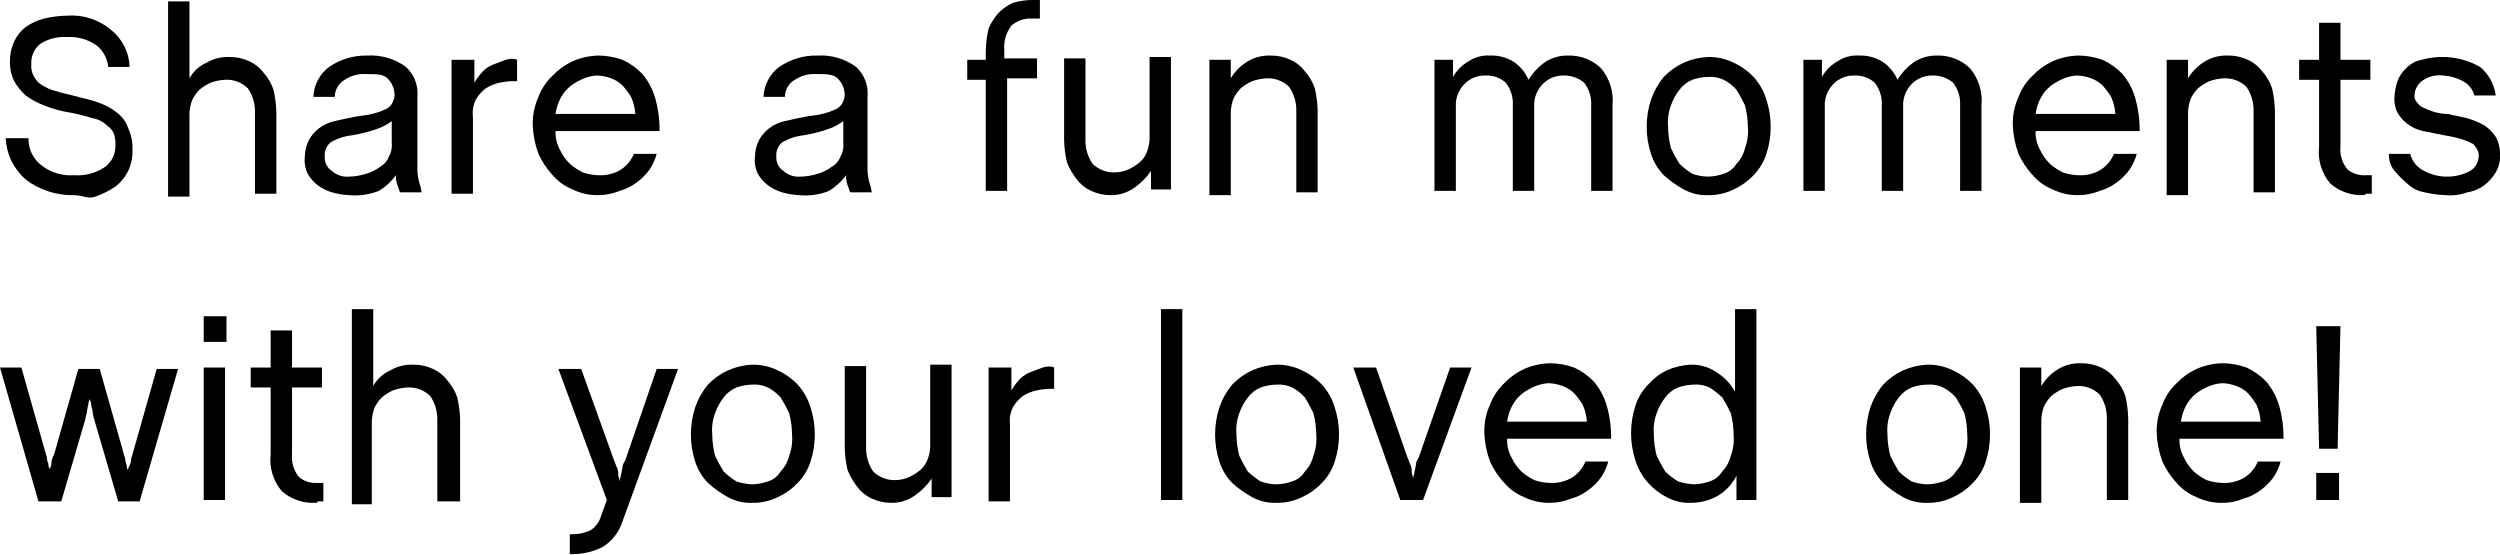
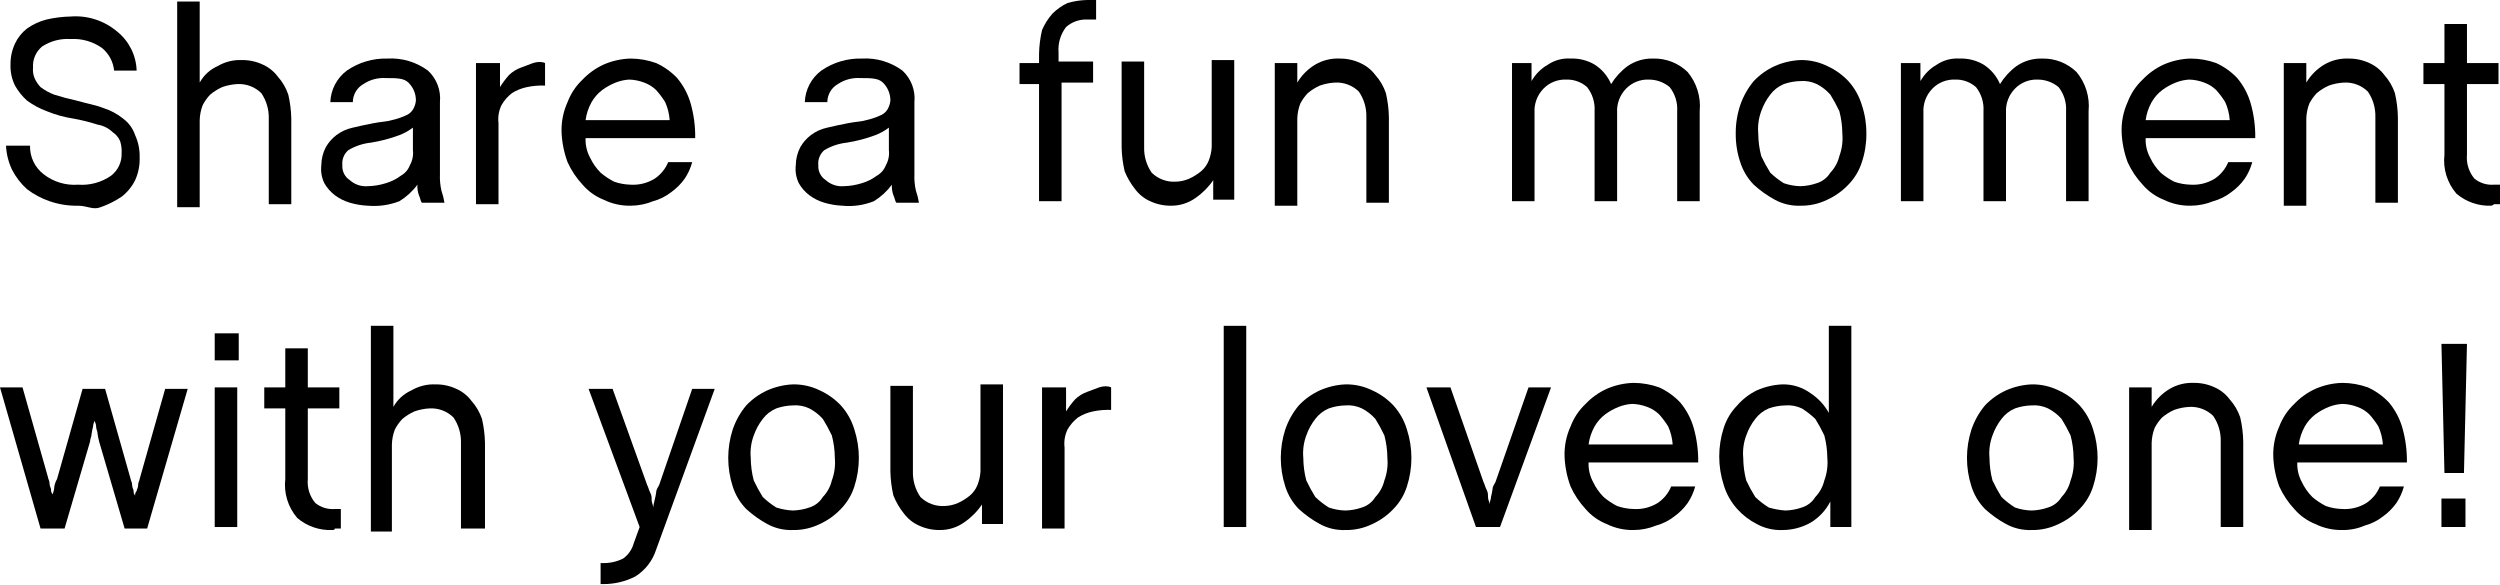
- <svg xmlns="http://www.w3.org/2000/svg" viewBox="0 0 175.5 38.9">
+ <svg xmlns="http://www.w3.org/2000/svg" viewBox="0 0 166.5 38.9">
  <g id="Layer_2" data-name="Layer 2">
    <g id="Layer_1-2" data-name="Layer 1">
      <path d="M5.2,13.7a5.41,5.41,0,0,1-1.9-.3,5.3,5.3,0,0,1-1.5-.8,4.49,4.49,0,0,1-1-1.3A4.19,4.19,0,0,1,.4,9.7H2a2.32,2.32,0,0,0,.9,1.9,3.33,3.33,0,0,0,2.3.7,3.4,3.4,0,0,0,2.2-.6,1.8,1.8,0,0,0,.7-1.5A2.2,2.2,0,0,0,8,9.4a1.33,1.33,0,0,0-.5-.6,1.87,1.87,0,0,0-1-.5,12.26,12.26,0,0,0-1.6-.4,7.76,7.76,0,0,1-1.8-.5,5.39,5.39,0,0,1-1.3-.7,3.92,3.92,0,0,1-.8-1A2.9,2.9,0,0,1,.7,4.3,3.19,3.19,0,0,1,1,2.9a2.72,2.72,0,0,1,.8-1,3.93,3.93,0,0,1,1.3-.6,7.77,7.77,0,0,1,1.6-.2,4.29,4.29,0,0,1,3.1,1A3.47,3.47,0,0,1,9.1,4.7H7.6a2.24,2.24,0,0,0-.8-1.5,3.28,3.28,0,0,0-2.1-.6,3.09,3.09,0,0,0-1.9.5,1.68,1.68,0,0,0-.6,1.4,1.48,1.48,0,0,0,.1.7,2.09,2.09,0,0,0,.4.6,3.6,3.6,0,0,0,.9.5,15.46,15.46,0,0,0,1.5.4c.7.2,1.3.3,1.8.5a4,4,0,0,1,1.3.7A2.26,2.26,0,0,1,9,9a3.34,3.34,0,0,1,.3,1.5A3.34,3.34,0,0,1,9,12a3.13,3.13,0,0,1-.9,1.1,6.11,6.11,0,0,1-1.4.7C6.2,14,5.8,13.7,5.2,13.7Z" />
      <path d="M11.8.1h1.5V5.5a2.54,2.54,0,0,1,1.2-1.1A2.93,2.93,0,0,1,16.1,4a3.19,3.19,0,0,1,1.4.3,2.54,2.54,0,0,1,1,.8,3.46,3.46,0,0,1,.7,1.2,7.77,7.77,0,0,1,.2,1.6v5.7H17.9V7.9a2.86,2.86,0,0,0-.5-1.7,2.11,2.11,0,0,0-1.6-.6,3.55,3.55,0,0,0-1,.2,3.51,3.51,0,0,0-.8.5,3,3,0,0,0-.5.7,3,3,0,0,0-.2,1v5.8H11.8V.1Z" />
      <path d="M24.5,13.7a5,5,0,0,1-1.2-.2,3.13,3.13,0,0,1-1-.5,2.7,2.7,0,0,1-.7-.8,2.17,2.17,0,0,1-.2-1.2,2.66,2.66,0,0,1,.3-1.2,2.7,2.7,0,0,1,.7-.8,2.81,2.81,0,0,1,1.1-.5c.4-.1.9-.2,1.4-.3s.9-.1,1.2-.2a4.65,4.65,0,0,0,.9-.3,1,1,0,0,0,.5-.4,1.42,1.42,0,0,0,.2-.6,1.66,1.66,0,0,0-.5-1.2c-.3-.3-.8-.3-1.5-.3a2.41,2.41,0,0,0-1.5.4,1.39,1.39,0,0,0-.7,1.2H22a2.75,2.75,0,0,1,1.1-2.1,4.55,4.55,0,0,1,2.7-.8,4.14,4.14,0,0,1,2.7.8,2.52,2.52,0,0,1,.8,2.1v4.8a4.1,4.1,0,0,0,.1,1.1,4.5,4.5,0,0,1,.2.8H28.1c-.1-.1-.1-.3-.2-.5a1.7,1.7,0,0,1-.1-.7,4.26,4.26,0,0,1-1.2,1.1A4.66,4.66,0,0,1,24.5,13.7Zm0-1.3a4.3,4.3,0,0,0,1.2-.2,3.13,3.13,0,0,0,1-.5,1.34,1.34,0,0,0,.6-.7,1.64,1.64,0,0,0,.2-1V8.5a3.6,3.6,0,0,1-.9.5,9.79,9.79,0,0,1-1.9.5,3.71,3.71,0,0,0-1.5.5,1.16,1.16,0,0,0-.4,1,1.1,1.1,0,0,0,.5,1A1.59,1.59,0,0,0,24.5,12.4Z" />
      <path d="M31.9,4.2h1.4V5.8a5.55,5.55,0,0,1,.6-.8,2.18,2.18,0,0,1,.8-.5c.3-.1.5-.2.8-.3s.6-.1.8,0V5.7a4.87,4.87,0,0,0-1.2.1,3,3,0,0,0-1,.4,2.7,2.7,0,0,0-.7.8,2.17,2.17,0,0,0-.2,1.2v5.4H31.7V4.2Z" />
      <path d="M42,13.7a3.92,3.92,0,0,1-1.8-.4,3.59,3.59,0,0,1-1.4-1,5.6,5.6,0,0,1-1-1.5,6.47,6.47,0,0,1-.4-2,4.48,4.48,0,0,1,.4-2,4,4,0,0,1,1-1.5,4.51,4.51,0,0,1,1.4-1A4.78,4.78,0,0,1,42,3.9a5.08,5.08,0,0,1,1.7.3,4.51,4.51,0,0,1,1.4,1A4.61,4.61,0,0,1,46,6.9a8,8,0,0,1,.3,2.3H39a2.5,2.5,0,0,0,.3,1.3,3.59,3.59,0,0,0,.7,1,4.7,4.7,0,0,0,.9.6,3.59,3.59,0,0,0,1.1.2,2.73,2.73,0,0,0,1.6-.4,2.44,2.44,0,0,0,.9-1.1h1.6a3.7,3.7,0,0,1-.5,1.1,3.82,3.82,0,0,1-.9.9,3.37,3.37,0,0,1-1.2.6A4,4,0,0,1,42,13.7ZM44.6,8a3.5,3.5,0,0,0-.3-1.2,5.55,5.55,0,0,0-.6-.8,2.18,2.18,0,0,0-.8-.5,3,3,0,0,0-1-.2,2.92,2.92,0,0,0-.9.2,4.05,4.05,0,0,0-.9.5,2.7,2.7,0,0,0-.7.8A3.37,3.37,0,0,0,39,8Z" />
      <path d="M56.1,13.7a5,5,0,0,1-1.2-.2,3.13,3.13,0,0,1-1-.5,2.7,2.7,0,0,1-.7-.8A2.17,2.17,0,0,1,53,11a2.66,2.66,0,0,1,.3-1.2A2.7,2.7,0,0,1,54,9a2.81,2.81,0,0,1,1.1-.5c.4-.1.9-.2,1.4-.3s.9-.1,1.2-.2a4.65,4.65,0,0,0,.9-.3,1,1,0,0,0,.5-.4,1.42,1.42,0,0,0,.2-.6,1.66,1.66,0,0,0-.5-1.2c-.3-.3-.8-.3-1.5-.3a2.41,2.41,0,0,0-1.5.4,1.39,1.39,0,0,0-.7,1.2H53.6a2.75,2.75,0,0,1,1.1-2.1,4.55,4.55,0,0,1,2.7-.8,4.14,4.14,0,0,1,2.7.8,2.52,2.52,0,0,1,.8,2.1v4.8a4.1,4.1,0,0,0,.1,1.1,4.5,4.5,0,0,1,.2.8H59.7c-.1-.1-.1-.3-.2-.5a1.7,1.7,0,0,1-.1-.7,4.26,4.26,0,0,1-1.2,1.1A4.45,4.45,0,0,1,56.1,13.7Zm.1-1.3a4.3,4.3,0,0,0,1.2-.2,3.13,3.13,0,0,0,1-.5A1.34,1.34,0,0,0,59,11a1.64,1.64,0,0,0,.2-1V8.5a3.6,3.6,0,0,1-.9.5,9.79,9.79,0,0,1-1.9.5,3.71,3.71,0,0,0-1.5.5,1.16,1.16,0,0,0-.4,1,1.1,1.1,0,0,0,.5,1A1.59,1.59,0,0,0,56.2,12.4Z" />
      <path d="M69.2,5.6H67.9V4.2h1.3V3.6A7.77,7.77,0,0,1,69.4,2,4.13,4.13,0,0,1,70.1.9a3.59,3.59,0,0,1,1-.7A5.07,5.07,0,0,1,72.4,0H73V1.3h-.6a2,2,0,0,0-1.4.5,2.46,2.46,0,0,0-.5,1.7v.6h2.3V5.5H70.7v7.9H69.2Z" />
      <path d="M78,13.7a3.19,3.19,0,0,1-1.4-.3,2.54,2.54,0,0,1-1-.8,4.73,4.73,0,0,1-.7-1.2,7.77,7.77,0,0,1-.2-1.6V4.1h1.5V9.8a2.86,2.86,0,0,0,.5,1.7,2.11,2.11,0,0,0,1.6.6,2.39,2.39,0,0,0,.9-.2,3.51,3.51,0,0,0,.8-.5,1.79,1.79,0,0,0,.5-.7,2.92,2.92,0,0,0,.2-.9V4h1.5v9.3H80.8V12a4.56,4.56,0,0,1-1.2,1.2A2.77,2.77,0,0,1,78,13.7Z" />
      <path d="M85,4.2h1.4V5.5a3.45,3.45,0,0,1,1.2-1.2,2.93,2.93,0,0,1,1.6-.4,3.19,3.19,0,0,1,1.4.3,2.54,2.54,0,0,1,1,.8,3.46,3.46,0,0,1,.7,1.2,7.77,7.77,0,0,1,.2,1.6v5.7H91V7.8a2.86,2.86,0,0,0-.5-1.7,2.11,2.11,0,0,0-1.6-.6,3.55,3.55,0,0,0-1,.2,3.51,3.51,0,0,0-.8.5,3,3,0,0,0-.5.7,3,3,0,0,0-.2,1v5.8H84.9V4.2Z" />
      <path d="M100.6,4.2H102V5.4a2.91,2.91,0,0,1,1.1-1.1,2.41,2.41,0,0,1,1.5-.4,2.93,2.93,0,0,1,1.6.4,2.85,2.85,0,0,1,1.1,1.3,4.26,4.26,0,0,1,1.1-1.2,2.86,2.86,0,0,1,1.7-.5,3.17,3.17,0,0,1,2.3.9,3.54,3.54,0,0,1,.8,2.6v6h-1.5v-6a2.35,2.35,0,0,0-.5-1.6,2.17,2.17,0,0,0-1.4-.5,2,2,0,0,0-1.5.6,2.11,2.11,0,0,0-.6,1.6v5.9h-1.5v-6a2.35,2.35,0,0,0-.5-1.6,2,2,0,0,0-1.4-.5,2,2,0,0,0-1.5.6,2.11,2.11,0,0,0-.6,1.6v5.9h-1.5V4.2Z" />
      <path d="M119.9,13.7a3.29,3.29,0,0,1-1.7-.4,7.1,7.1,0,0,1-1.4-1,3.77,3.77,0,0,1-.9-1.5,5.82,5.82,0,0,1-.3-1.9,5.82,5.82,0,0,1,.3-1.9,5.07,5.07,0,0,1,.9-1.6,4.51,4.51,0,0,1,1.4-1,4.71,4.71,0,0,1,1.7-.4,3.92,3.92,0,0,1,1.8.4,4.51,4.51,0,0,1,1.4,1A4.17,4.17,0,0,1,124,7a5.82,5.82,0,0,1,.3,1.9,5.82,5.82,0,0,1-.3,1.9,3.77,3.77,0,0,1-.9,1.5,4.51,4.51,0,0,1-1.4,1A3.92,3.92,0,0,1,119.9,13.7Zm0-1.3a3.59,3.59,0,0,0,1.1-.2,1.6,1.6,0,0,0,.9-.7,2.38,2.38,0,0,0,.6-1.1,3.42,3.42,0,0,0,.2-1.5,6.05,6.05,0,0,0-.2-1.5,10.91,10.91,0,0,0-.6-1.1,3.11,3.11,0,0,0-.9-.7,2.15,2.15,0,0,0-1.1-.2,3.59,3.59,0,0,0-1.1.2,2.18,2.18,0,0,0-.9.7,3.88,3.88,0,0,0-.6,1.1,3.42,3.42,0,0,0-.2,1.5,6.05,6.05,0,0,0,.2,1.5,10.91,10.91,0,0,0,.6,1.1,5.5,5.5,0,0,0,.9.7A3.59,3.59,0,0,0,119.9,12.4Z" />
      <path d="M126.5,4.2h1.4V5.4A2.91,2.91,0,0,1,129,4.3a2.41,2.41,0,0,1,1.5-.4,2.93,2.93,0,0,1,1.6.4,2.85,2.85,0,0,1,1.1,1.3,4.26,4.26,0,0,1,1.1-1.2,2.86,2.86,0,0,1,1.7-.5,3.17,3.17,0,0,1,2.3.9,3.54,3.54,0,0,1,.8,2.6v6h-1.5v-6a2.35,2.35,0,0,0-.5-1.6,2.17,2.17,0,0,0-1.4-.5,2,2,0,0,0-1.5.6,2.11,2.11,0,0,0-.6,1.6v5.9h-1.5v-6a2.35,2.35,0,0,0-.5-1.6,2,2,0,0,0-1.4-.5,2,2,0,0,0-1.5.6,2.11,2.11,0,0,0-.6,1.6v5.9h-1.5V4.2Z" />
      <path d="M145.9,13.7a3.92,3.92,0,0,1-1.8-.4,3.59,3.59,0,0,1-1.4-1,5.6,5.6,0,0,1-1-1.5,6.47,6.47,0,0,1-.4-2,4.48,4.48,0,0,1,.4-2,4,4,0,0,1,1-1.5,4.51,4.51,0,0,1,1.4-1,4.78,4.78,0,0,1,1.8-.4,5.08,5.08,0,0,1,1.7.3,4.51,4.51,0,0,1,1.4,1,4.61,4.61,0,0,1,.9,1.7,8,8,0,0,1,.3,2.3h-7.3a2.5,2.5,0,0,0,.3,1.3,3.59,3.59,0,0,0,.7,1,4.7,4.7,0,0,0,.9.6,3.59,3.59,0,0,0,1.1.2,2.73,2.73,0,0,0,1.6-.4,2.44,2.44,0,0,0,.9-1.1H150a3.7,3.7,0,0,1-.5,1.1,3.82,3.82,0,0,1-.9.9,3.37,3.37,0,0,1-1.2.6A4,4,0,0,1,145.9,13.7ZM148.5,8a3.5,3.5,0,0,0-.3-1.2,5.55,5.55,0,0,0-.6-.8,2.18,2.18,0,0,0-.8-.5,3,3,0,0,0-1-.2,2.92,2.92,0,0,0-.9.2,4.05,4.05,0,0,0-.9.5,2.7,2.7,0,0,0-.7.8,3.37,3.37,0,0,0-.4,1.2Z" />
      <path d="M152.2,4.2h1.4V5.5a3.45,3.45,0,0,1,1.2-1.2,2.93,2.93,0,0,1,1.6-.4,3.19,3.19,0,0,1,1.4.3,2.54,2.54,0,0,1,1,.8,3.46,3.46,0,0,1,.7,1.2,7.77,7.77,0,0,1,.2,1.6v5.7h-1.5V7.8a2.86,2.86,0,0,0-.5-1.7,2.11,2.11,0,0,0-1.6-.6,3.55,3.55,0,0,0-1,.2,3.51,3.51,0,0,0-.8.5,3,3,0,0,0-.5.7,3,3,0,0,0-.2,1v5.8h-1.5V4.2Z" />
      <path d="M165.9,13.7a3.37,3.37,0,0,1-2.3-.8,3.39,3.39,0,0,1-.8-2.6V5.6h-1.4V4.2h1.4V1.6h1.5V4.2h2.1V5.6h-2.1v4.7a2.17,2.17,0,0,0,.5,1.6,1.84,1.84,0,0,0,1.3.4h.4v1.3h-.4A.31.31,0,0,1,165.9,13.7Z" />
-       <path d="M171.7,13.7a7.72,7.72,0,0,1-1.5-.2,2.28,2.28,0,0,1-1.2-.6,7.64,7.64,0,0,1-.9-.9,1.75,1.75,0,0,1-.4-1.2h1.5a1.78,1.78,0,0,0,.8,1.1,3.44,3.44,0,0,0,3.4.1,1.22,1.22,0,0,0,.6-1,.75.75,0,0,0-.1-.5,1.38,1.38,0,0,0-.3-.4,4.88,4.88,0,0,0-.7-.3,8.57,8.57,0,0,0-1.3-.3l-1.5-.3a2.81,2.81,0,0,1-1.1-.5,2.7,2.7,0,0,1-.7-.8,2.17,2.17,0,0,1-.2-1.2,4.4,4.4,0,0,1,.2-1,2.36,2.36,0,0,1,.6-.9,2,2,0,0,1,1.1-.6,5.34,5.34,0,0,1,4.1.5,3.09,3.09,0,0,1,1.1,2h-1.5a1.59,1.59,0,0,0-.8-1,3.26,3.26,0,0,0-1.4-.4,2.08,2.08,0,0,0-1.5.4,1.38,1.38,0,0,0-.5.9.75.75,0,0,0,.1.5c.1.1.2.3.4.4a4.88,4.88,0,0,0,.7.3,3.59,3.59,0,0,0,1.1.2c.5.1,1,.2,1.4.3a6.12,6.12,0,0,1,1.2.5,3,3,0,0,1,.8.8,2.5,2.5,0,0,1,.3,1.3,2.13,2.13,0,0,1-.3,1.2,3.24,3.24,0,0,1-.8.9,2.57,2.57,0,0,1-1.2.5A3.42,3.42,0,0,1,171.7,13.7Z" />
      <path d="M0,25.8H1.5l1.7,6c0,.1.1.2.1.4s.1.3.1.4a.37.37,0,0,0,.1.3c.1.1,0,.1,0,.2a1.75,1.75,0,0,1,.1-.5,1.45,1.45,0,0,1,.2-.7l1.7-6H7l1.7,6c0,.1.1.2.1.4s.1.3.1.4A.37.37,0,0,0,9,33c.1.1,0,.1,0,.2V33a.37.37,0,0,1,.1-.3c0-.1.1-.2.1-.4s.1-.3.1-.4l1.7-6h1.5L9.8,35.2H8.3L6.6,29.4a4.33,4.33,0,0,1-.1-.5c0-.2-.1-.3-.1-.5s-.1-.3-.1-.4v0c0,.1-.1.2-.1.4a4.33,4.33,0,0,0-.1.5c0,.2-.1.3-.1.5L4.3,35.2H2.7Z" />
      <path d="M14.3,22.2h1.6V24H14.3Zm0,3.6h1.5v9.3H14.3Z" />
      <path d="M22.1,35.3a3.37,3.37,0,0,1-2.3-.8,3.39,3.39,0,0,1-.8-2.6V27.2H17.6V25.8H19V23.2h1.5v2.6h2.1v1.4H20.5v4.7a2.17,2.17,0,0,0,.5,1.6,1.84,1.84,0,0,0,1.3.4h.4v1.3h-.4C22.3,35.3,22.2,35.3,22.1,35.3Z" />
      <path d="M24.7,21.7h1.5v5.4A2.54,2.54,0,0,1,27.4,26a2.93,2.93,0,0,1,1.6-.4,3.19,3.19,0,0,1,1.4.3,2.54,2.54,0,0,1,1,.8,3.46,3.46,0,0,1,.7,1.2,7.77,7.77,0,0,1,.2,1.6v5.7H30.7V29.5a2.86,2.86,0,0,0-.5-1.7,2.11,2.11,0,0,0-1.6-.6,3.55,3.55,0,0,0-1,.2,3.51,3.51,0,0,0-.8.5,3,3,0,0,0-.5.7,3,3,0,0,0-.2,1v5.8H24.7Z" />
      <path d="M39.9,37.5h.2a2.9,2.9,0,0,0,1.4-.3,1.83,1.83,0,0,0,.7-1l.4-1.1-3.4-9.2h1.6l2.3,6.4c.1.2.1.3.2.5s.1.3.1.5.1.3.1.5a4.33,4.33,0,0,1,.1-.5,4.33,4.33,0,0,0,.1-.5c0-.2.1-.3.2-.5l2.2-6.4h1.5L43.7,36.6a3.28,3.28,0,0,1-1.4,1.8,4.65,4.65,0,0,1-2.1.5H40V37.5Z" />
      <path d="M52.8,35.3a3.29,3.29,0,0,1-1.7-.4,7.1,7.1,0,0,1-1.4-1,3.77,3.77,0,0,1-.9-1.5,6.17,6.17,0,0,1,0-3.8,5.07,5.07,0,0,1,.9-1.6,4.51,4.51,0,0,1,1.4-1,4.71,4.71,0,0,1,1.7-.4,3.92,3.92,0,0,1,1.8.4A4.51,4.51,0,0,1,56,27a4.17,4.17,0,0,1,.9,1.6,6.17,6.17,0,0,1,0,3.8,3.77,3.77,0,0,1-.9,1.5,4.51,4.51,0,0,1-1.4,1A3.92,3.92,0,0,1,52.8,35.3Zm0-1.3a3.59,3.59,0,0,0,1.1-.2,1.6,1.6,0,0,0,.9-.7,2.38,2.38,0,0,0,.6-1.1,3.42,3.42,0,0,0,.2-1.5,6.05,6.05,0,0,0-.2-1.5,10.91,10.91,0,0,0-.6-1.1,3.11,3.11,0,0,0-.9-.7,2.15,2.15,0,0,0-1.1-.2,3.59,3.59,0,0,0-1.1.2,2.18,2.18,0,0,0-.9.7,3.88,3.88,0,0,0-.6,1.1,3.42,3.42,0,0,0-.2,1.5,6.05,6.05,0,0,0,.2,1.5,10.91,10.91,0,0,0,.6,1.1,5.5,5.5,0,0,0,.9.7A4.25,4.25,0,0,0,52.8,34Z" />
      <path d="M62.6,35.3a3.19,3.19,0,0,1-1.4-.3,2.54,2.54,0,0,1-1-.8,4.73,4.73,0,0,1-.7-1.2,7.77,7.77,0,0,1-.2-1.6V25.7h1.5v5.7a2.86,2.86,0,0,0,.5,1.7,2.11,2.11,0,0,0,1.6.6,2.39,2.39,0,0,0,.9-.2,3.51,3.51,0,0,0,.8-.5,1.79,1.79,0,0,0,.5-.7,2.92,2.92,0,0,0,.2-.9V25.6h1.5v9.3H65.4V33.6a4.56,4.56,0,0,1-1.2,1.2A2.77,2.77,0,0,1,62.6,35.3Z" />
      <path d="M69.6,25.8H71v1.6a5.55,5.55,0,0,1,.6-.8,2.18,2.18,0,0,1,.8-.5c.3-.1.5-.2.8-.3s.6-.1.8,0v1.5a4.87,4.87,0,0,0-1.2.1,3,3,0,0,0-1,.4,2.7,2.7,0,0,0-.7.8,2.17,2.17,0,0,0-.2,1.2v5.4H69.4V25.8Z" />
      <path d="M81.5,21.7H83V35.1H81.5Z" />
      <path d="M89.6,35.3a3.29,3.29,0,0,1-1.7-.4,7.1,7.1,0,0,1-1.4-1,3.77,3.77,0,0,1-.9-1.5,6.17,6.17,0,0,1,0-3.8,5.07,5.07,0,0,1,.9-1.6,4.51,4.51,0,0,1,1.4-1,4.71,4.71,0,0,1,1.7-.4,3.92,3.92,0,0,1,1.8.4,4.51,4.51,0,0,1,1.4,1,4.17,4.17,0,0,1,.9,1.6,6.17,6.17,0,0,1,0,3.8,3.77,3.77,0,0,1-.9,1.5,4.51,4.51,0,0,1-1.4,1A3.92,3.92,0,0,1,89.6,35.3Zm0-1.3a3.59,3.59,0,0,0,1.1-.2,1.6,1.6,0,0,0,.9-.7,2.38,2.38,0,0,0,.6-1.1,3.42,3.42,0,0,0,.2-1.5,6.05,6.05,0,0,0-.2-1.5,10.91,10.91,0,0,0-.6-1.1,3.11,3.11,0,0,0-.9-.7,2.15,2.15,0,0,0-1.1-.2,3.59,3.59,0,0,0-1.1.2,2.18,2.18,0,0,0-.9.7A3.88,3.88,0,0,0,87,29a3.42,3.42,0,0,0-.2,1.5A6.05,6.05,0,0,0,87,32a10.91,10.91,0,0,0,.6,1.1,5.5,5.5,0,0,0,.9.7A3.59,3.59,0,0,0,89.6,34Z" />
      <path d="M95,25.8h1.6l2.2,6.3c.1.2.1.3.2.5s.1.3.1.5.1.3.1.5c0-.2.1-.3.1-.5a4.33,4.33,0,0,0,.1-.5c0-.2.1-.3.2-.5l2.2-6.3h1.5l-3.4,9.3H98.3Z" />
      <path d="M108.8,35.3a3.92,3.92,0,0,1-1.8-.4,3.59,3.59,0,0,1-1.4-1,5.6,5.6,0,0,1-1-1.5,6.47,6.47,0,0,1-.4-2,4.48,4.48,0,0,1,.4-2,4,4,0,0,1,1-1.5,4.51,4.51,0,0,1,1.4-1,4.78,4.78,0,0,1,1.8-.4,5.08,5.08,0,0,1,1.7.3,4.51,4.51,0,0,1,1.4,1,4.61,4.61,0,0,1,.9,1.7,8,8,0,0,1,.3,2.3h-7.3a2.5,2.5,0,0,0,.3,1.3,3.59,3.59,0,0,0,.7,1,4.7,4.7,0,0,0,.9.6,3.59,3.59,0,0,0,1.1.2,2.73,2.73,0,0,0,1.6-.4,2.44,2.44,0,0,0,.9-1.1h1.6a3.7,3.7,0,0,1-.5,1.1,3.82,3.82,0,0,1-.9.9,3.37,3.37,0,0,1-1.2.6A4,4,0,0,1,108.8,35.3Zm2.6-5.7a3.5,3.5,0,0,0-.3-1.2,5.55,5.55,0,0,0-.6-.8,2.18,2.18,0,0,0-.8-.5,3,3,0,0,0-1-.2,2.92,2.92,0,0,0-.9.2,4.05,4.05,0,0,0-.9.5,2.7,2.7,0,0,0-.7.8,3.37,3.37,0,0,0-.4,1.2Z" />
      <path d="M118.7,35.3a3.29,3.29,0,0,1-1.7-.4,4.49,4.49,0,0,1-1.3-1,4.17,4.17,0,0,1-.9-1.6,6.17,6.17,0,0,1,0-3.8,3.77,3.77,0,0,1,.9-1.5,4.12,4.12,0,0,1,1.3-1,4.71,4.71,0,0,1,1.7-.4,3.08,3.08,0,0,1,1.9.6,3.66,3.66,0,0,1,1.2,1.3V21.7h1.5V35.1h-1.4V33.4a3.48,3.48,0,0,1-1.3,1.4A3.83,3.83,0,0,1,118.7,35.3Zm.2-1.3a3.59,3.59,0,0,0,1.1-.2,1.6,1.6,0,0,0,.9-.7,2.38,2.38,0,0,0,.6-1.1,3.42,3.42,0,0,0,.2-1.5,6.05,6.05,0,0,0-.2-1.5,10.91,10.91,0,0,0-.6-1.1,5.5,5.5,0,0,0-.9-.7,2.15,2.15,0,0,0-1.1-.2,3.59,3.59,0,0,0-1.1.2,2.18,2.18,0,0,0-.9.7,3.88,3.88,0,0,0-.6,1.1,3.42,3.42,0,0,0-.2,1.5,6.05,6.05,0,0,0,.2,1.5,10.91,10.91,0,0,0,.6,1.1,5.5,5.5,0,0,0,.9.7A5.16,5.16,0,0,0,118.9,34Z" />
      <path d="M135.3,35.3a3.29,3.29,0,0,1-1.7-.4,7.1,7.1,0,0,1-1.4-1,3.77,3.77,0,0,1-.9-1.5,6.17,6.17,0,0,1,0-3.8,5.07,5.07,0,0,1,.9-1.6,4.51,4.51,0,0,1,1.4-1,4.71,4.71,0,0,1,1.7-.4,3.92,3.92,0,0,1,1.8.4,4.51,4.51,0,0,1,1.4,1,4.17,4.17,0,0,1,.9,1.6,6.17,6.17,0,0,1,0,3.8,3.77,3.77,0,0,1-.9,1.5,4.51,4.51,0,0,1-1.4,1A3.92,3.92,0,0,1,135.3,35.3Zm0-1.3a3.59,3.59,0,0,0,1.1-.2,1.6,1.6,0,0,0,.9-.7,2.38,2.38,0,0,0,.6-1.1,3.42,3.42,0,0,0,.2-1.5,6.05,6.05,0,0,0-.2-1.5,10.91,10.91,0,0,0-.6-1.1,3.11,3.11,0,0,0-.9-.7,2.15,2.15,0,0,0-1.1-.2,3.59,3.59,0,0,0-1.1.2,2.18,2.18,0,0,0-.9.7,3.88,3.88,0,0,0-.6,1.1,3.42,3.42,0,0,0-.2,1.5,6.05,6.05,0,0,0,.2,1.5,10.91,10.91,0,0,0,.6,1.1,5.5,5.5,0,0,0,.9.7A3.59,3.59,0,0,0,135.3,34Z" />
      <path d="M141.9,25.8h1.4v1.3a3.45,3.45,0,0,1,1.2-1.2,2.93,2.93,0,0,1,1.6-.4,3.19,3.19,0,0,1,1.4.3,2.54,2.54,0,0,1,1,.8,3.46,3.46,0,0,1,.7,1.2,7.77,7.77,0,0,1,.2,1.6v5.7h-1.5V29.4a2.86,2.86,0,0,0-.5-1.7,2.11,2.11,0,0,0-1.6-.6,3.55,3.55,0,0,0-1,.2,3.51,3.51,0,0,0-.8.5,3,3,0,0,0-.5.7,3,3,0,0,0-.2,1v5.8h-1.5V25.8Z" />
      <path d="M156,35.3a3.92,3.92,0,0,1-1.8-.4,3.59,3.59,0,0,1-1.4-1,5.6,5.6,0,0,1-1-1.5,6.47,6.47,0,0,1-.4-2,4.48,4.48,0,0,1,.4-2,4,4,0,0,1,1-1.5,4.51,4.51,0,0,1,1.4-1,4.78,4.78,0,0,1,1.8-.4,5.08,5.08,0,0,1,1.7.3,4.51,4.51,0,0,1,1.4,1,4.61,4.61,0,0,1,.9,1.7,8,8,0,0,1,.3,2.3H153a2.5,2.5,0,0,0,.3,1.3,3.59,3.59,0,0,0,.7,1,4.7,4.7,0,0,0,.9.6,3.59,3.59,0,0,0,1.1.2,2.73,2.73,0,0,0,1.6-.4,2.44,2.44,0,0,0,.9-1.1h1.6a3.7,3.7,0,0,1-.5,1.1,3.82,3.82,0,0,1-.9.9,3.37,3.37,0,0,1-1.2.6A3.65,3.65,0,0,1,156,35.3Zm2.7-5.7a3.5,3.5,0,0,0-.3-1.2,5.55,5.55,0,0,0-.6-.8,2.18,2.18,0,0,0-.8-.5,3,3,0,0,0-1-.2,2.92,2.92,0,0,0-.9.2,4.05,4.05,0,0,0-.9.5,2.7,2.7,0,0,0-.7.8,3.37,3.37,0,0,0-.4,1.2Z" />
      <path d="M162.6,22.9h1.7l-.2,8.6h-1.3Zm0,10.3h1.6v1.9h-1.6Z" />
    </g>
  </g>
</svg>
